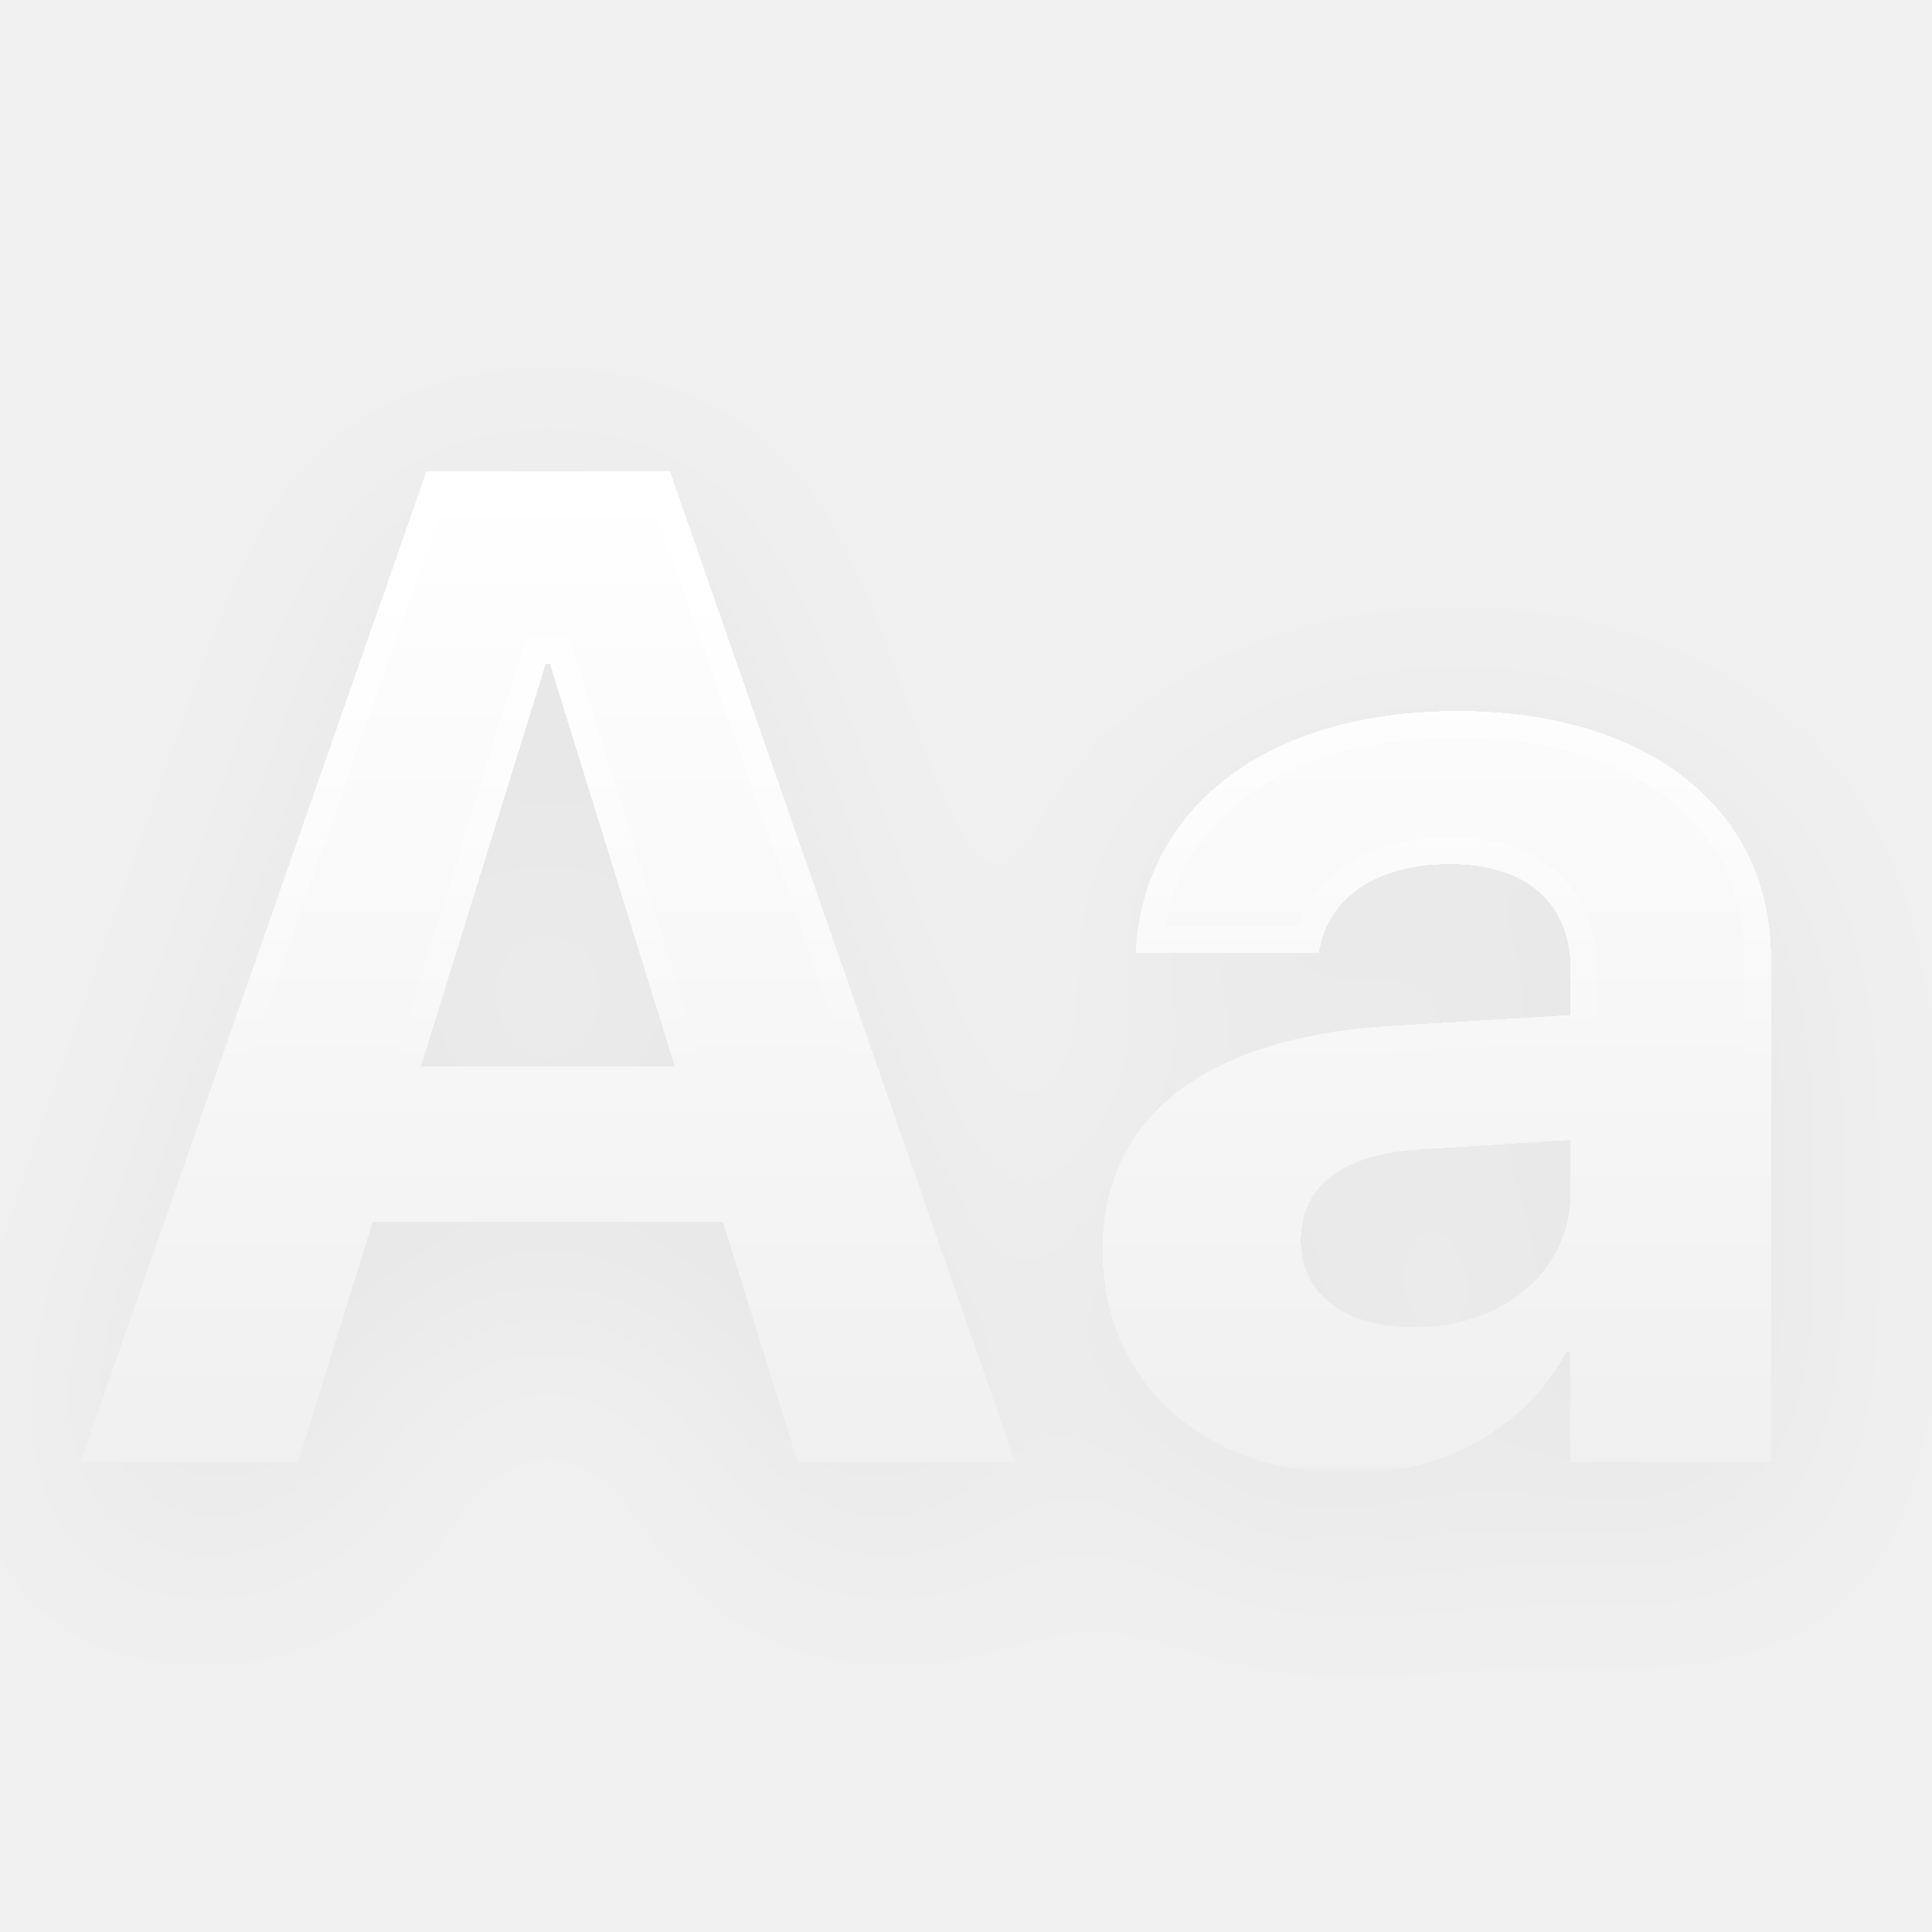
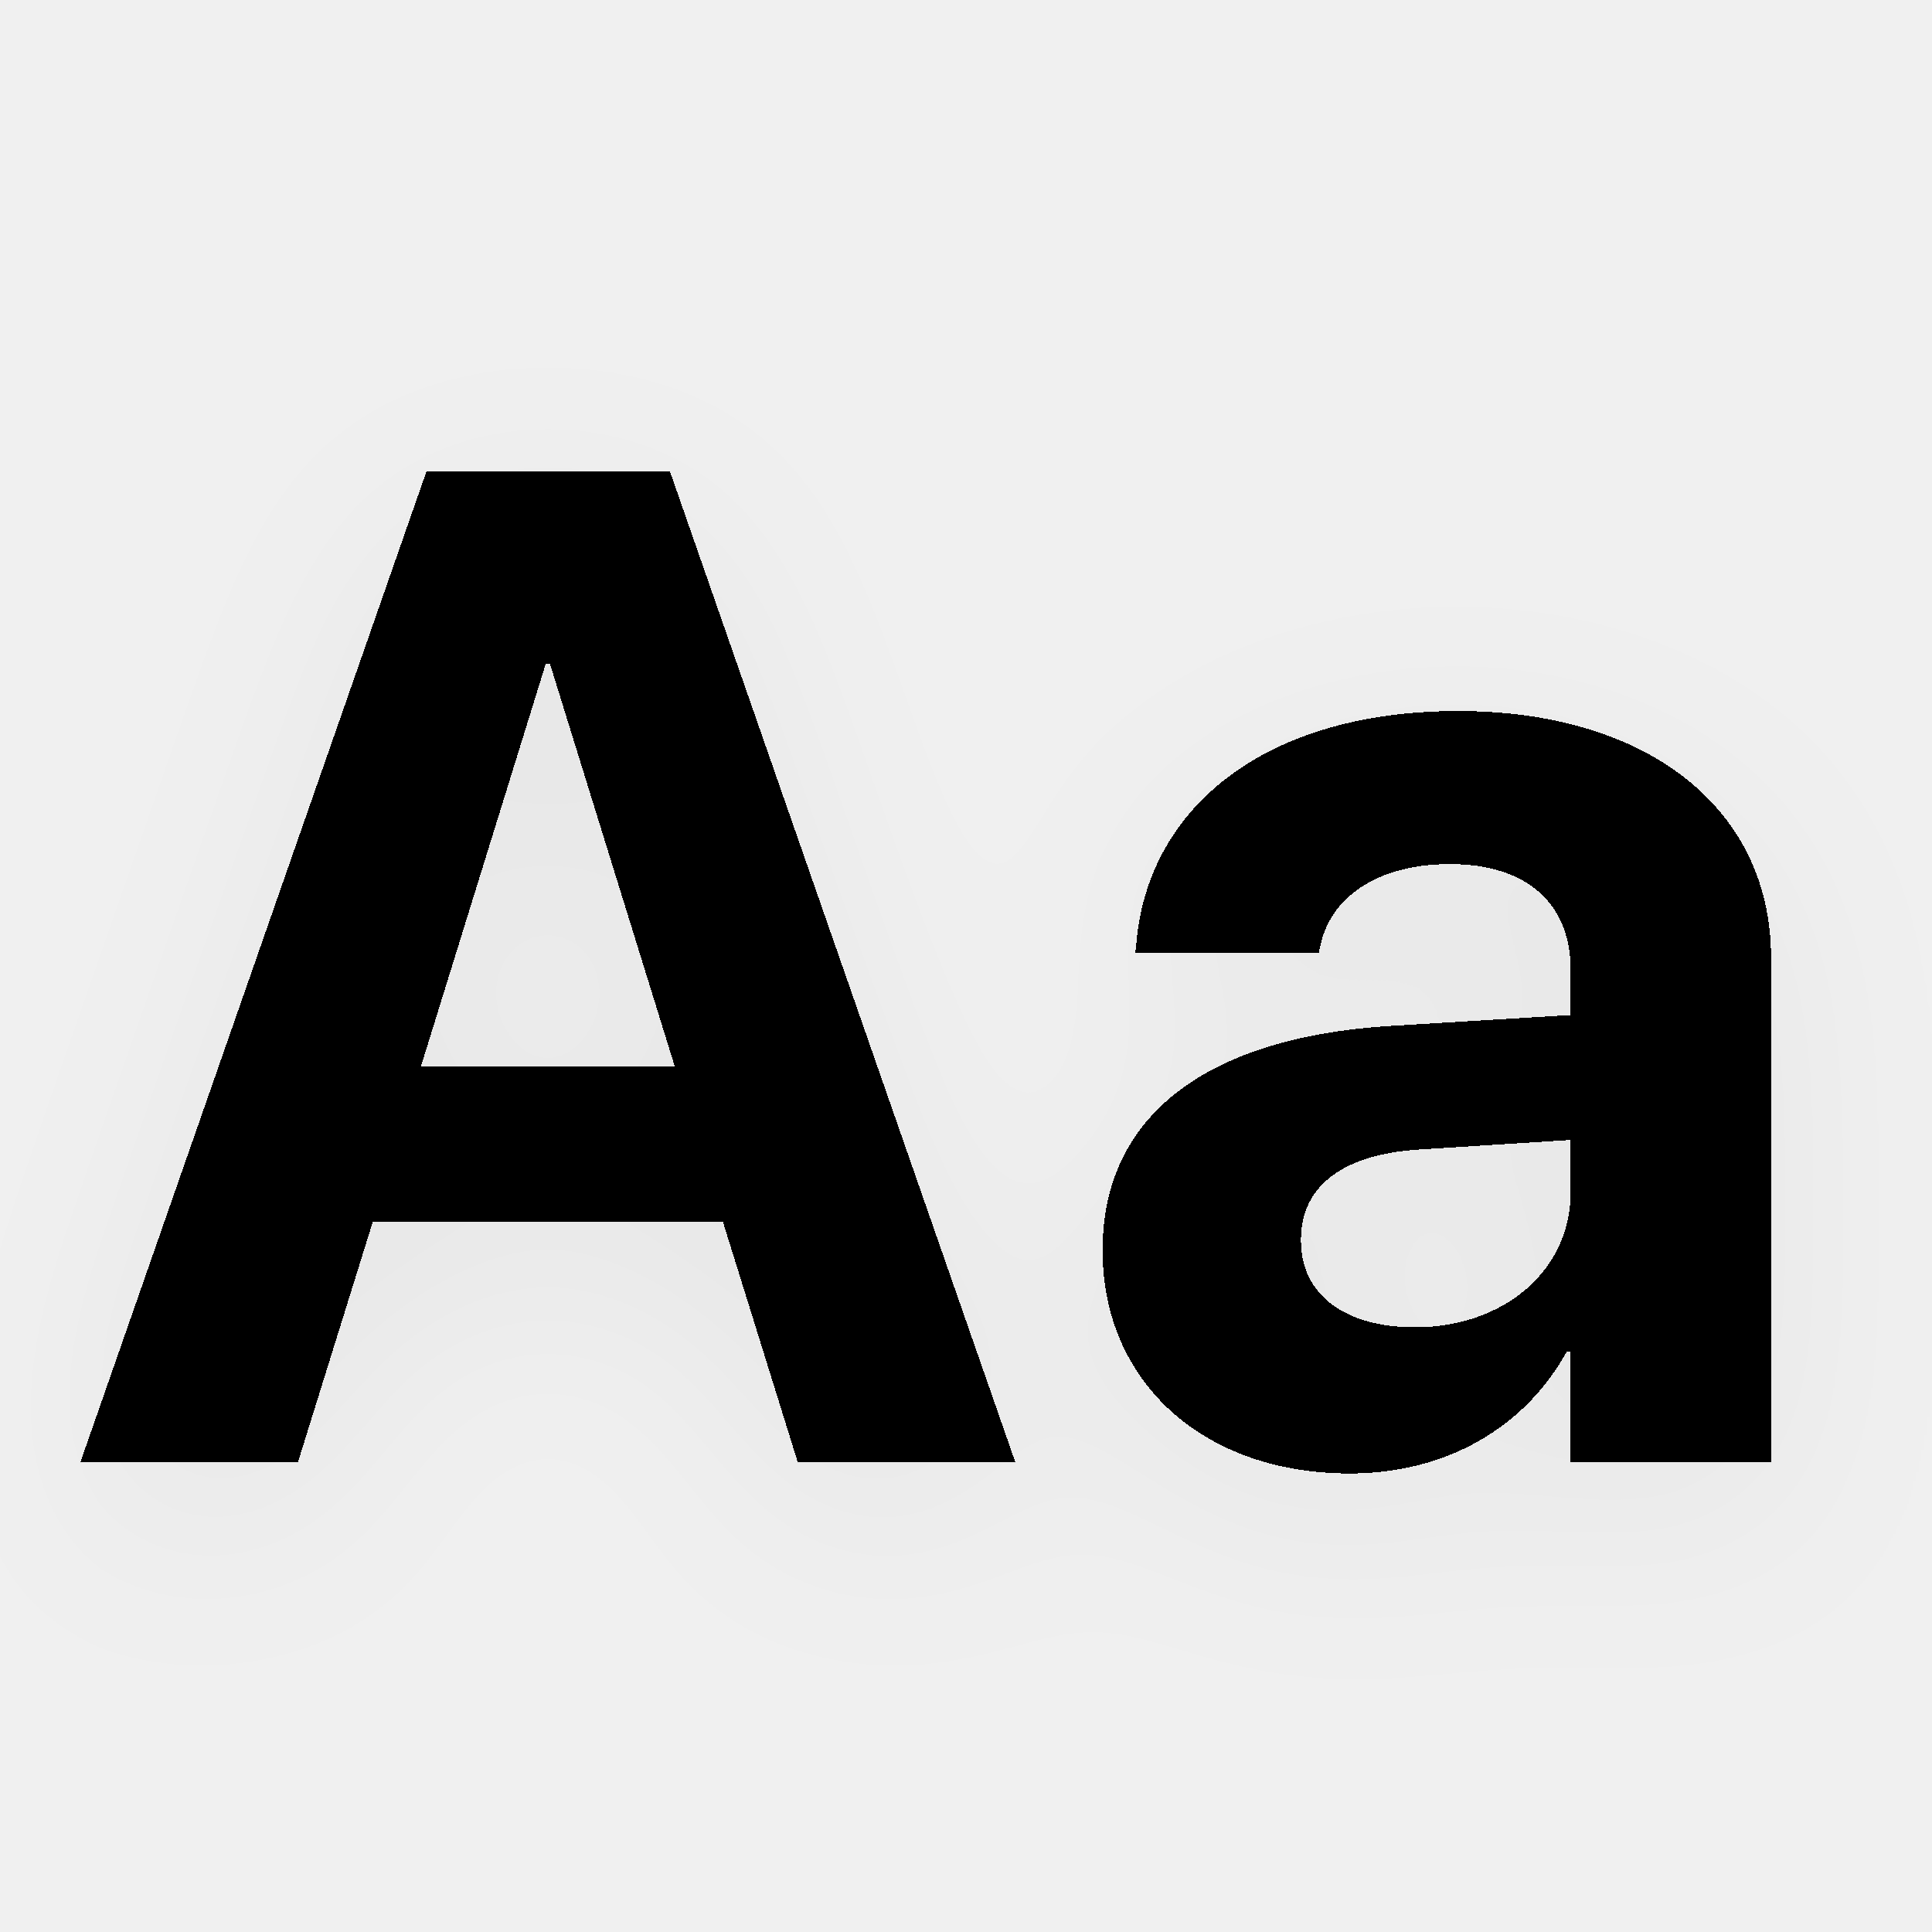
<svg xmlns="http://www.w3.org/2000/svg" viewBox="0 0 44 44" fill="none">
  <g clip-path="url(#clip0_4307_7484)">
    <g filter="url(#filter0_d_4307_7484)">
      <path d="M1.834 33.291H6.788L8.492 27.821H16.462L18.166 33.291H23.12L15.259 10.739H9.711L1.834 33.291ZM12.43 15.115H12.524L15.368 24.289H9.586L12.43 15.115Z" fill="url(#paint0_linear_4307_7484)" shape-rendering="crispEdges" />
      <path d="M30.738 33.557C32.942 33.557 34.723 32.51 35.677 30.791H35.77V33.291H40.334V21.804C40.334 18.428 37.536 16.194 33.207 16.194C28.785 16.194 26.128 18.413 25.878 21.507L25.862 21.695H30.035L30.066 21.554C30.285 20.476 31.316 19.679 33.02 19.679C34.801 19.679 35.77 20.601 35.77 22.086V23.117L31.629 23.367C27.472 23.633 25.112 25.415 25.112 28.462V28.493C25.112 31.447 27.378 33.557 30.738 33.557ZM29.628 28.259V28.228C29.628 27.04 30.55 26.29 32.316 26.18L35.77 25.962V27.165C35.77 28.915 34.27 30.228 32.223 30.228C30.644 30.228 29.628 29.494 29.628 28.259Z" fill="url(#paint1_linear_4307_7484)" shape-rendering="crispEdges" />
      <path d="M36.073 25.639V25.962V27.165C36.073 29.122 34.395 30.531 32.223 30.531C31.391 30.531 30.672 30.338 30.152 29.949C29.623 29.552 29.326 28.969 29.326 28.259V28.228C29.326 27.545 29.596 26.97 30.125 26.56C30.642 26.16 31.381 25.935 32.297 25.878L36.073 25.639ZM36.073 25.639L35.751 25.66L32.298 25.878L36.073 25.639ZM8.492 27.519H8.269L8.203 27.731L6.566 32.989H2.26L9.926 11.042H15.044L22.694 32.989H18.388L16.751 27.731L16.685 27.519H16.462H8.492ZM12.43 14.813H12.207L12.141 15.026L9.297 24.2L9.175 24.592H9.586H15.368H15.779L15.657 24.2L12.813 15.026L12.747 14.813H12.524H12.43ZM35.677 30.488H35.498L35.412 30.644C34.516 32.261 32.839 33.254 30.738 33.254C29.121 33.254 27.791 32.748 26.868 31.909C25.948 31.072 25.414 29.889 25.414 28.493V28.462C25.414 27.027 25.965 25.91 26.997 25.11C28.041 24.302 29.603 23.8 31.647 23.669C31.648 23.669 31.648 23.669 31.648 23.669L35.789 23.419L36.073 23.402V23.117V22.086C36.073 21.275 35.806 20.584 35.265 20.1C34.728 19.62 33.96 19.376 33.02 19.376C31.273 19.376 30.091 20.184 29.792 21.392H26.192C26.341 19.991 27.018 18.793 28.16 17.932C29.343 17.039 31.045 16.496 33.207 16.496C35.323 16.496 37.033 17.042 38.206 17.97C39.374 18.893 40.032 20.208 40.032 21.804V32.989H36.073V30.791V30.488H35.77H35.677Z" stroke="url(#paint2_linear_4307_7484)" stroke-width="0.605" shape-rendering="crispEdges" />
    </g>
  </g>
  <defs>
    <filter id="filter0_d_4307_7484" x="-3.006" y="7.109" width="48.18" height="32.498" filterUnits="userSpaceOnUse" color-interpolation-filters="sRGB">
      <feFlood flood-opacity="0" result="BackgroundImageFix" />
      <feColorMatrix in="SourceAlpha" type="matrix" values="0 0 0 0 0 0 0 0 0 0 0 0 0 0 0 0 0 0 127 0" result="hardAlpha" />
      <feOffset dy="1.21" />
      <feGaussianBlur stdDeviation="2.42" />
      <feComposite in2="hardAlpha" operator="out" />
      <feColorMatrix type="matrix" values="0 0 0 0 0 0 0 0 0 0 0 0 0 0 0 0 0 0 0.04 0" />
      <feBlend mode="normal" in2="BackgroundImageFix" result="effect1_dropShadow_4307_7484" />
      <feBlend mode="normal" in="SourceGraphic" in2="effect1_dropShadow_4307_7484" result="shape" />
    </filter>
    <linearGradient id="paint0_linear_4307_7484" x1="21.084" y1="11.025" x2="21.084" y2="33.557" gradientUnits="userSpaceOnUse">
-       <stop stop-color="white" />
-       <stop offset="1" stop-color="white" stop-opacity="0" />
+       <stop stopColor="white" />
+       <stop offset="1" stopColor="white" stopOpacity="0" />
    </linearGradient>
    <linearGradient id="paint1_linear_4307_7484" x1="21.084" y1="11.025" x2="21.084" y2="33.557" gradientUnits="userSpaceOnUse">
-       <stop stop-color="white" />
-       <stop offset="1" stop-color="white" stop-opacity="0" />
+       <stop stopColor="white" />
+       <stop offset="1" stopColor="white" stopOpacity="0" />
    </linearGradient>
    <linearGradient id="paint2_linear_4307_7484" x1="21.084" y1="10.739" x2="21.084" y2="33.557" gradientUnits="userSpaceOnUse">
-       <stop stop-color="white" />
-       <stop offset="0.586" stop-color="white" stop-opacity="0" />
+       <stop stopColor="white" />
+       <stop offset="0.586" stopColor="white" stopOpacity="0" />
    </linearGradient>
    <clipPath id="clip0_4307_7484">
      <rect width="44" height="44" fill="white" />
    </clipPath>
  </defs>
</svg>
